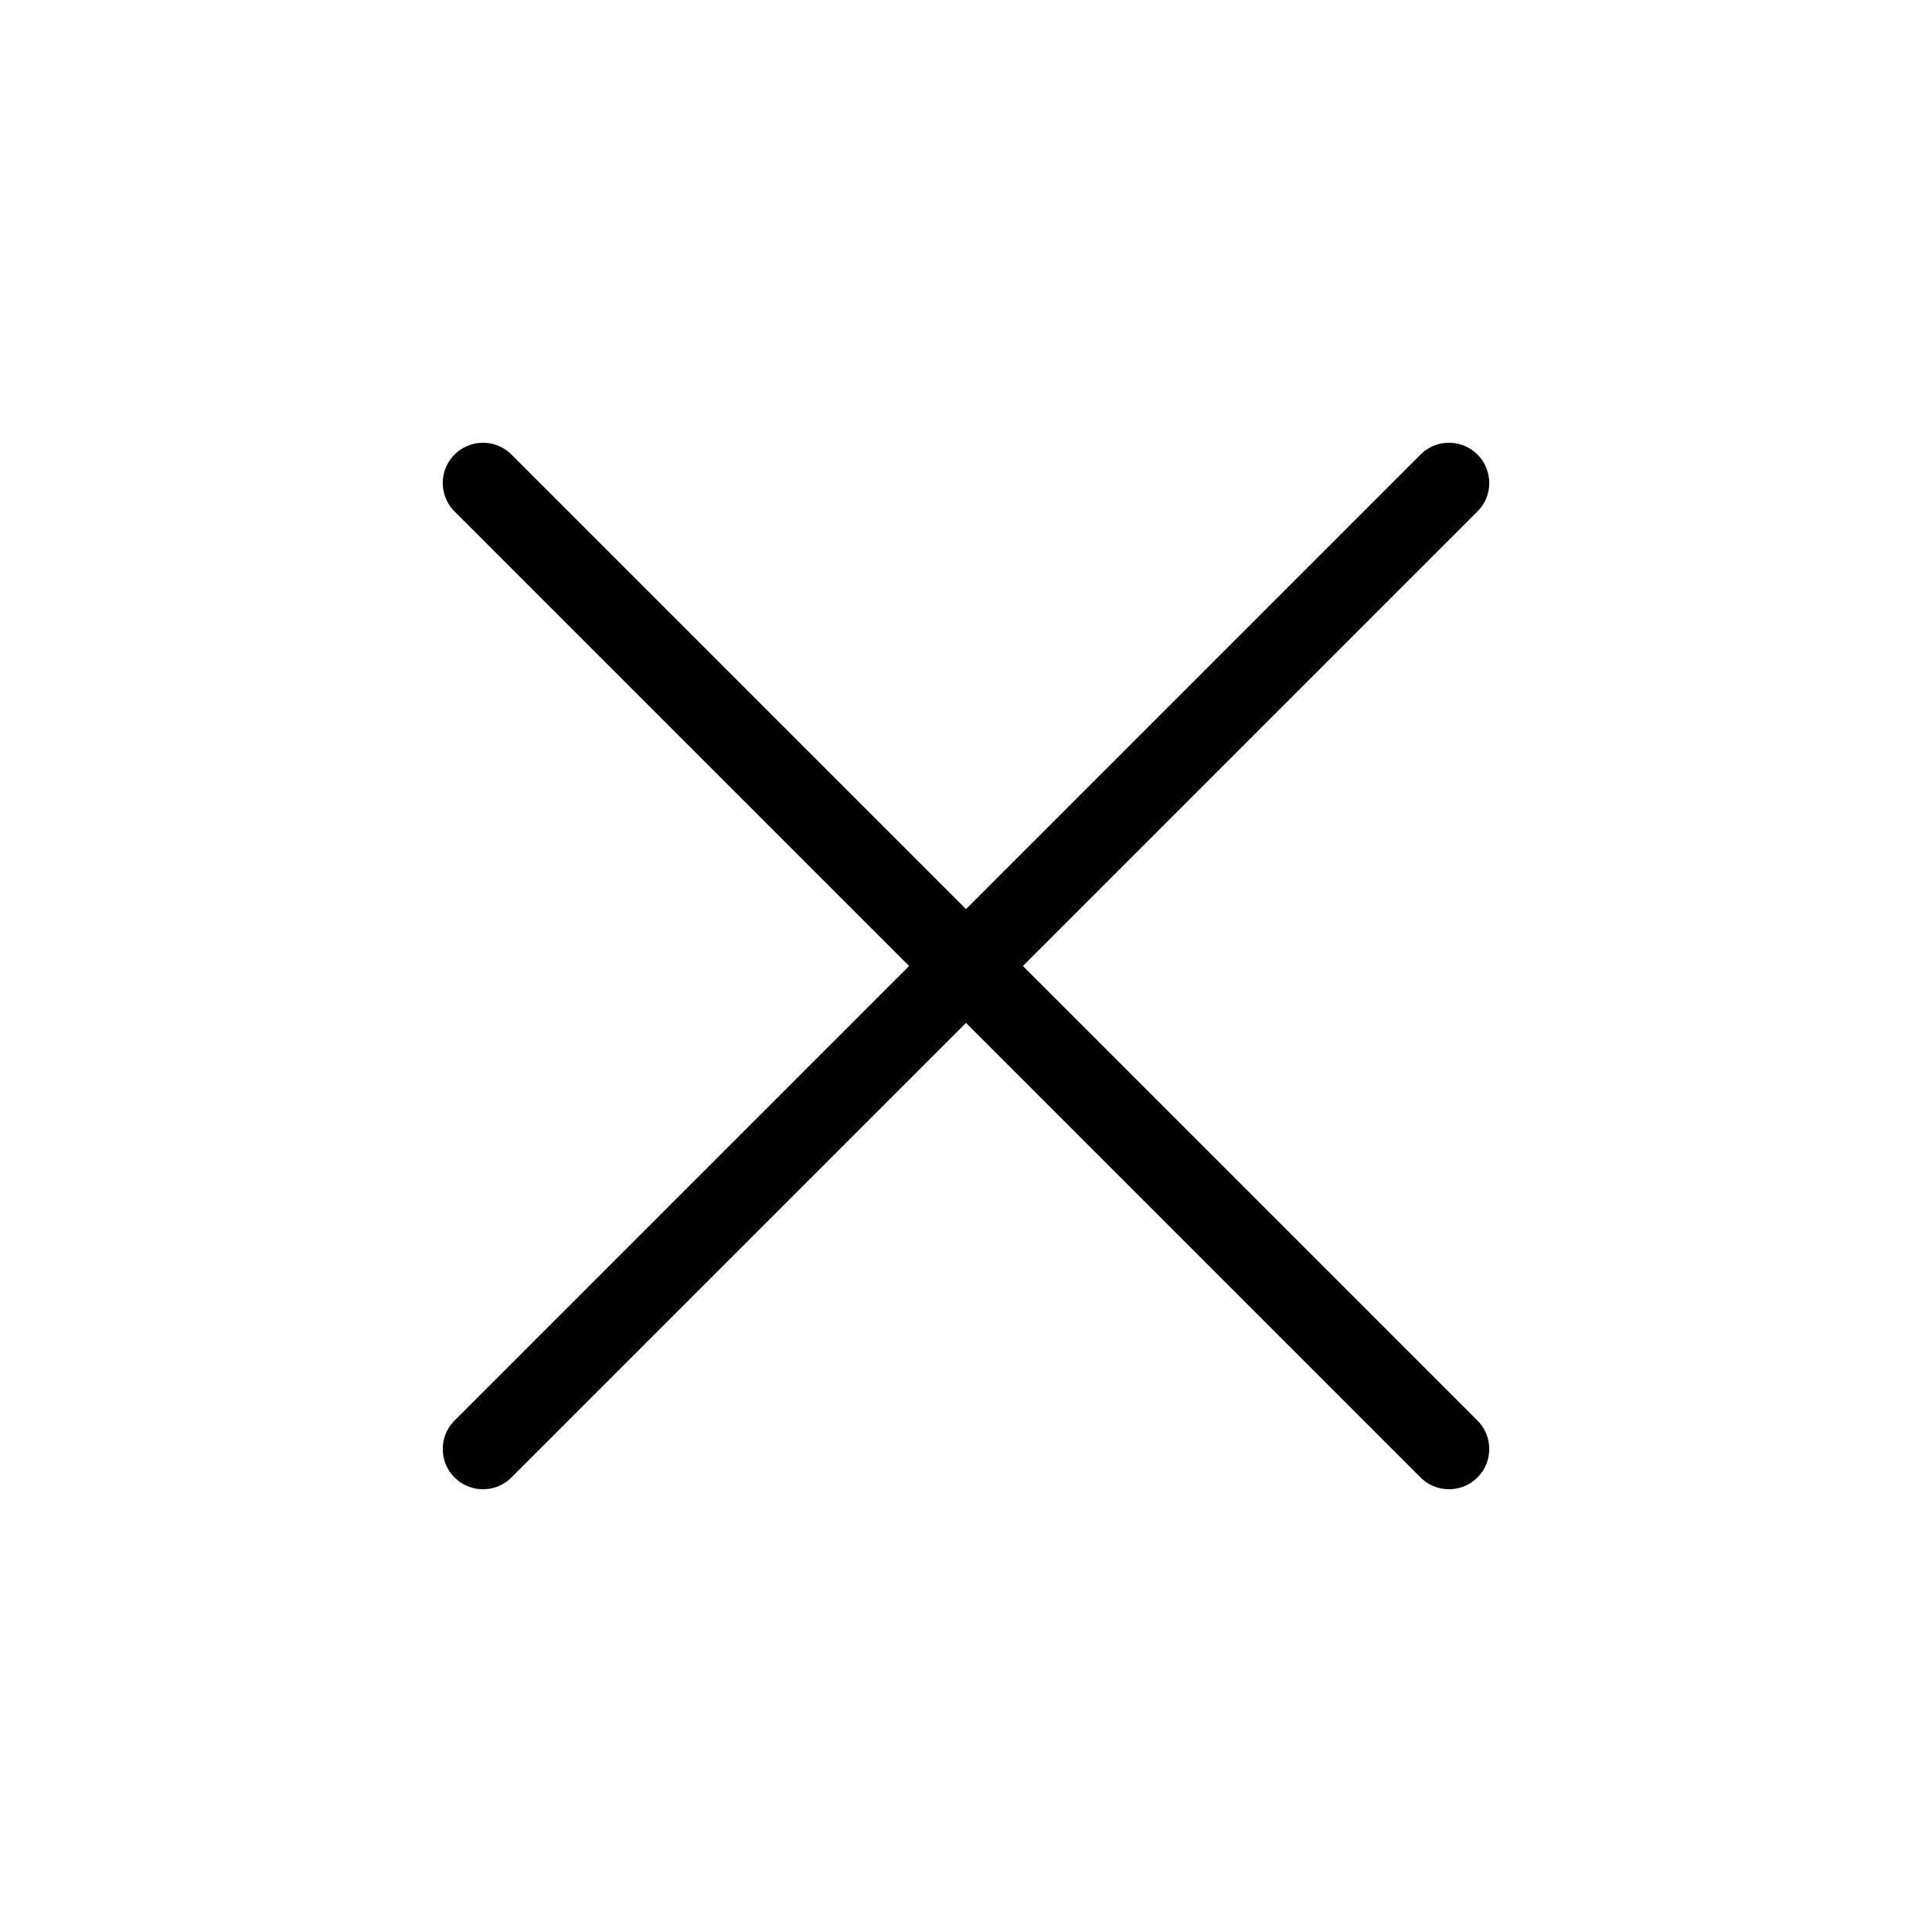
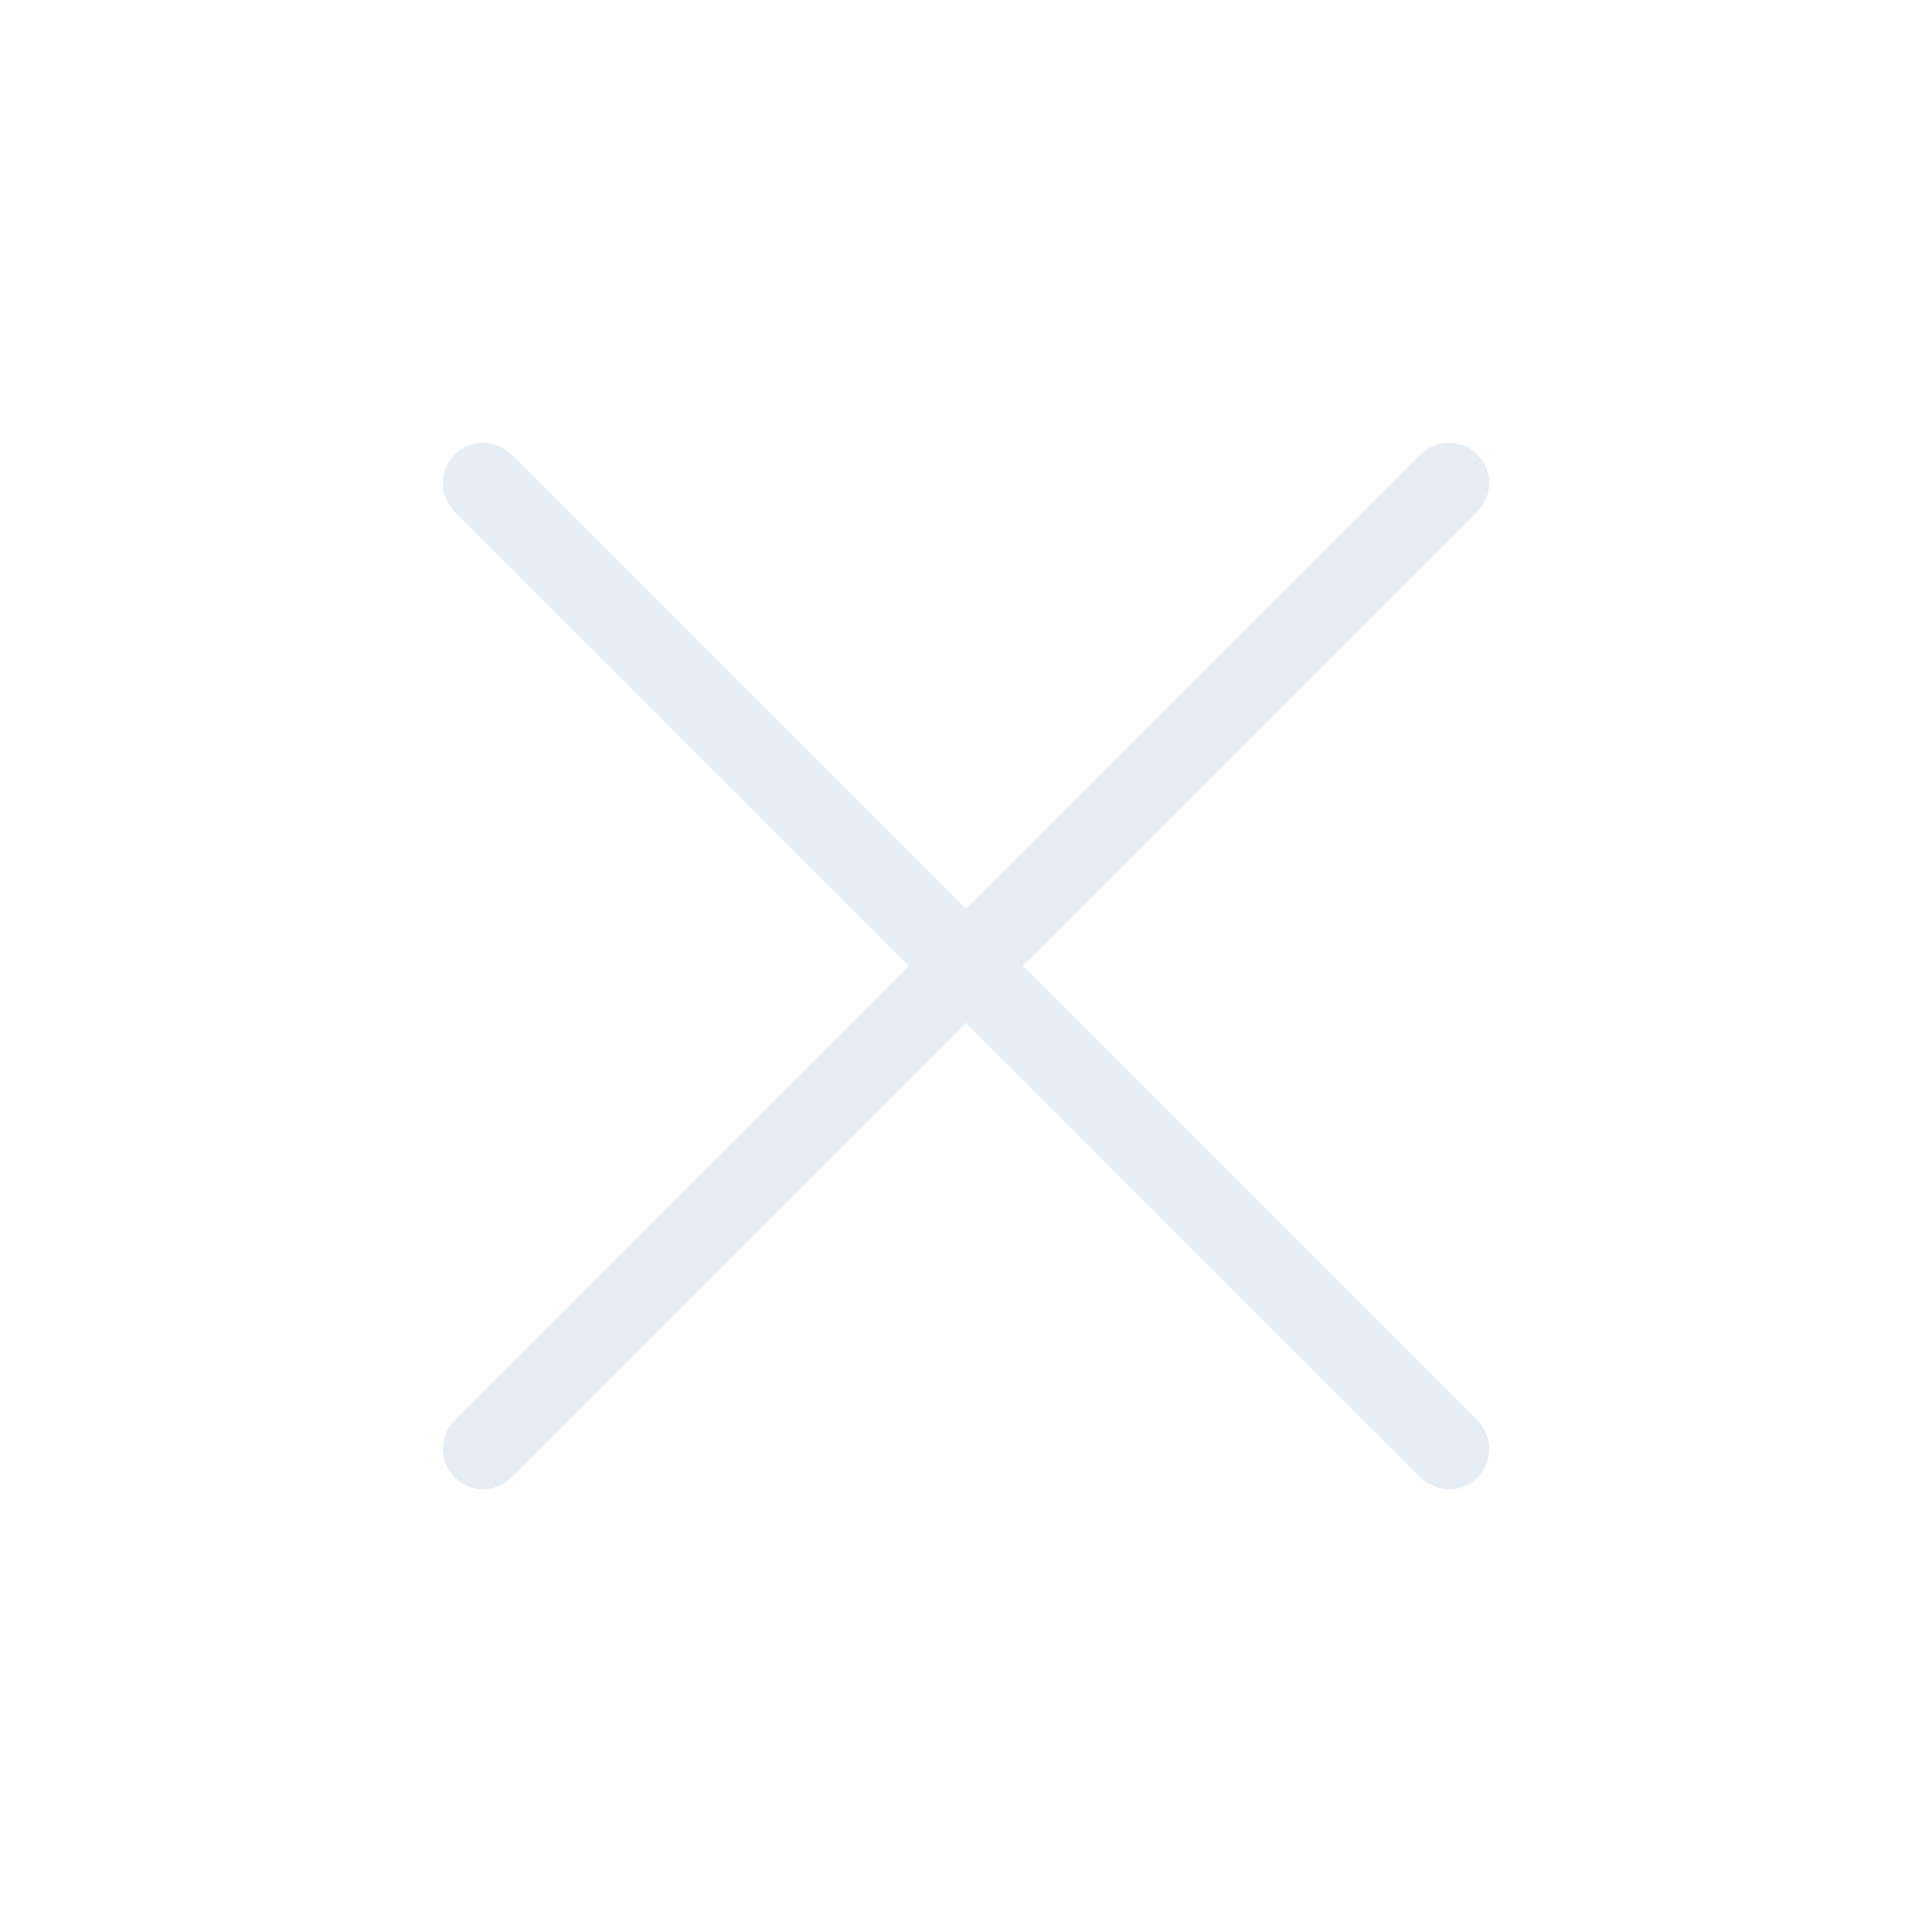
<svg xmlns="http://www.w3.org/2000/svg" width="800px" height="800px" viewBox="0 0 24 24" fill="none">
-   <path d="M6 6L18 18" stroke="#000000" stroke-linecap="round" />
-   <path d="M18 6L6 18" stroke="#000000" stroke-linecap="round" />
+   <path d="M6 6L18 18" stroke="#E6EDF3" stroke-linecap="round" />
+   <path d="M18 6L6 18" stroke="#E6EDF3" stroke-linecap="round" />
</svg>
